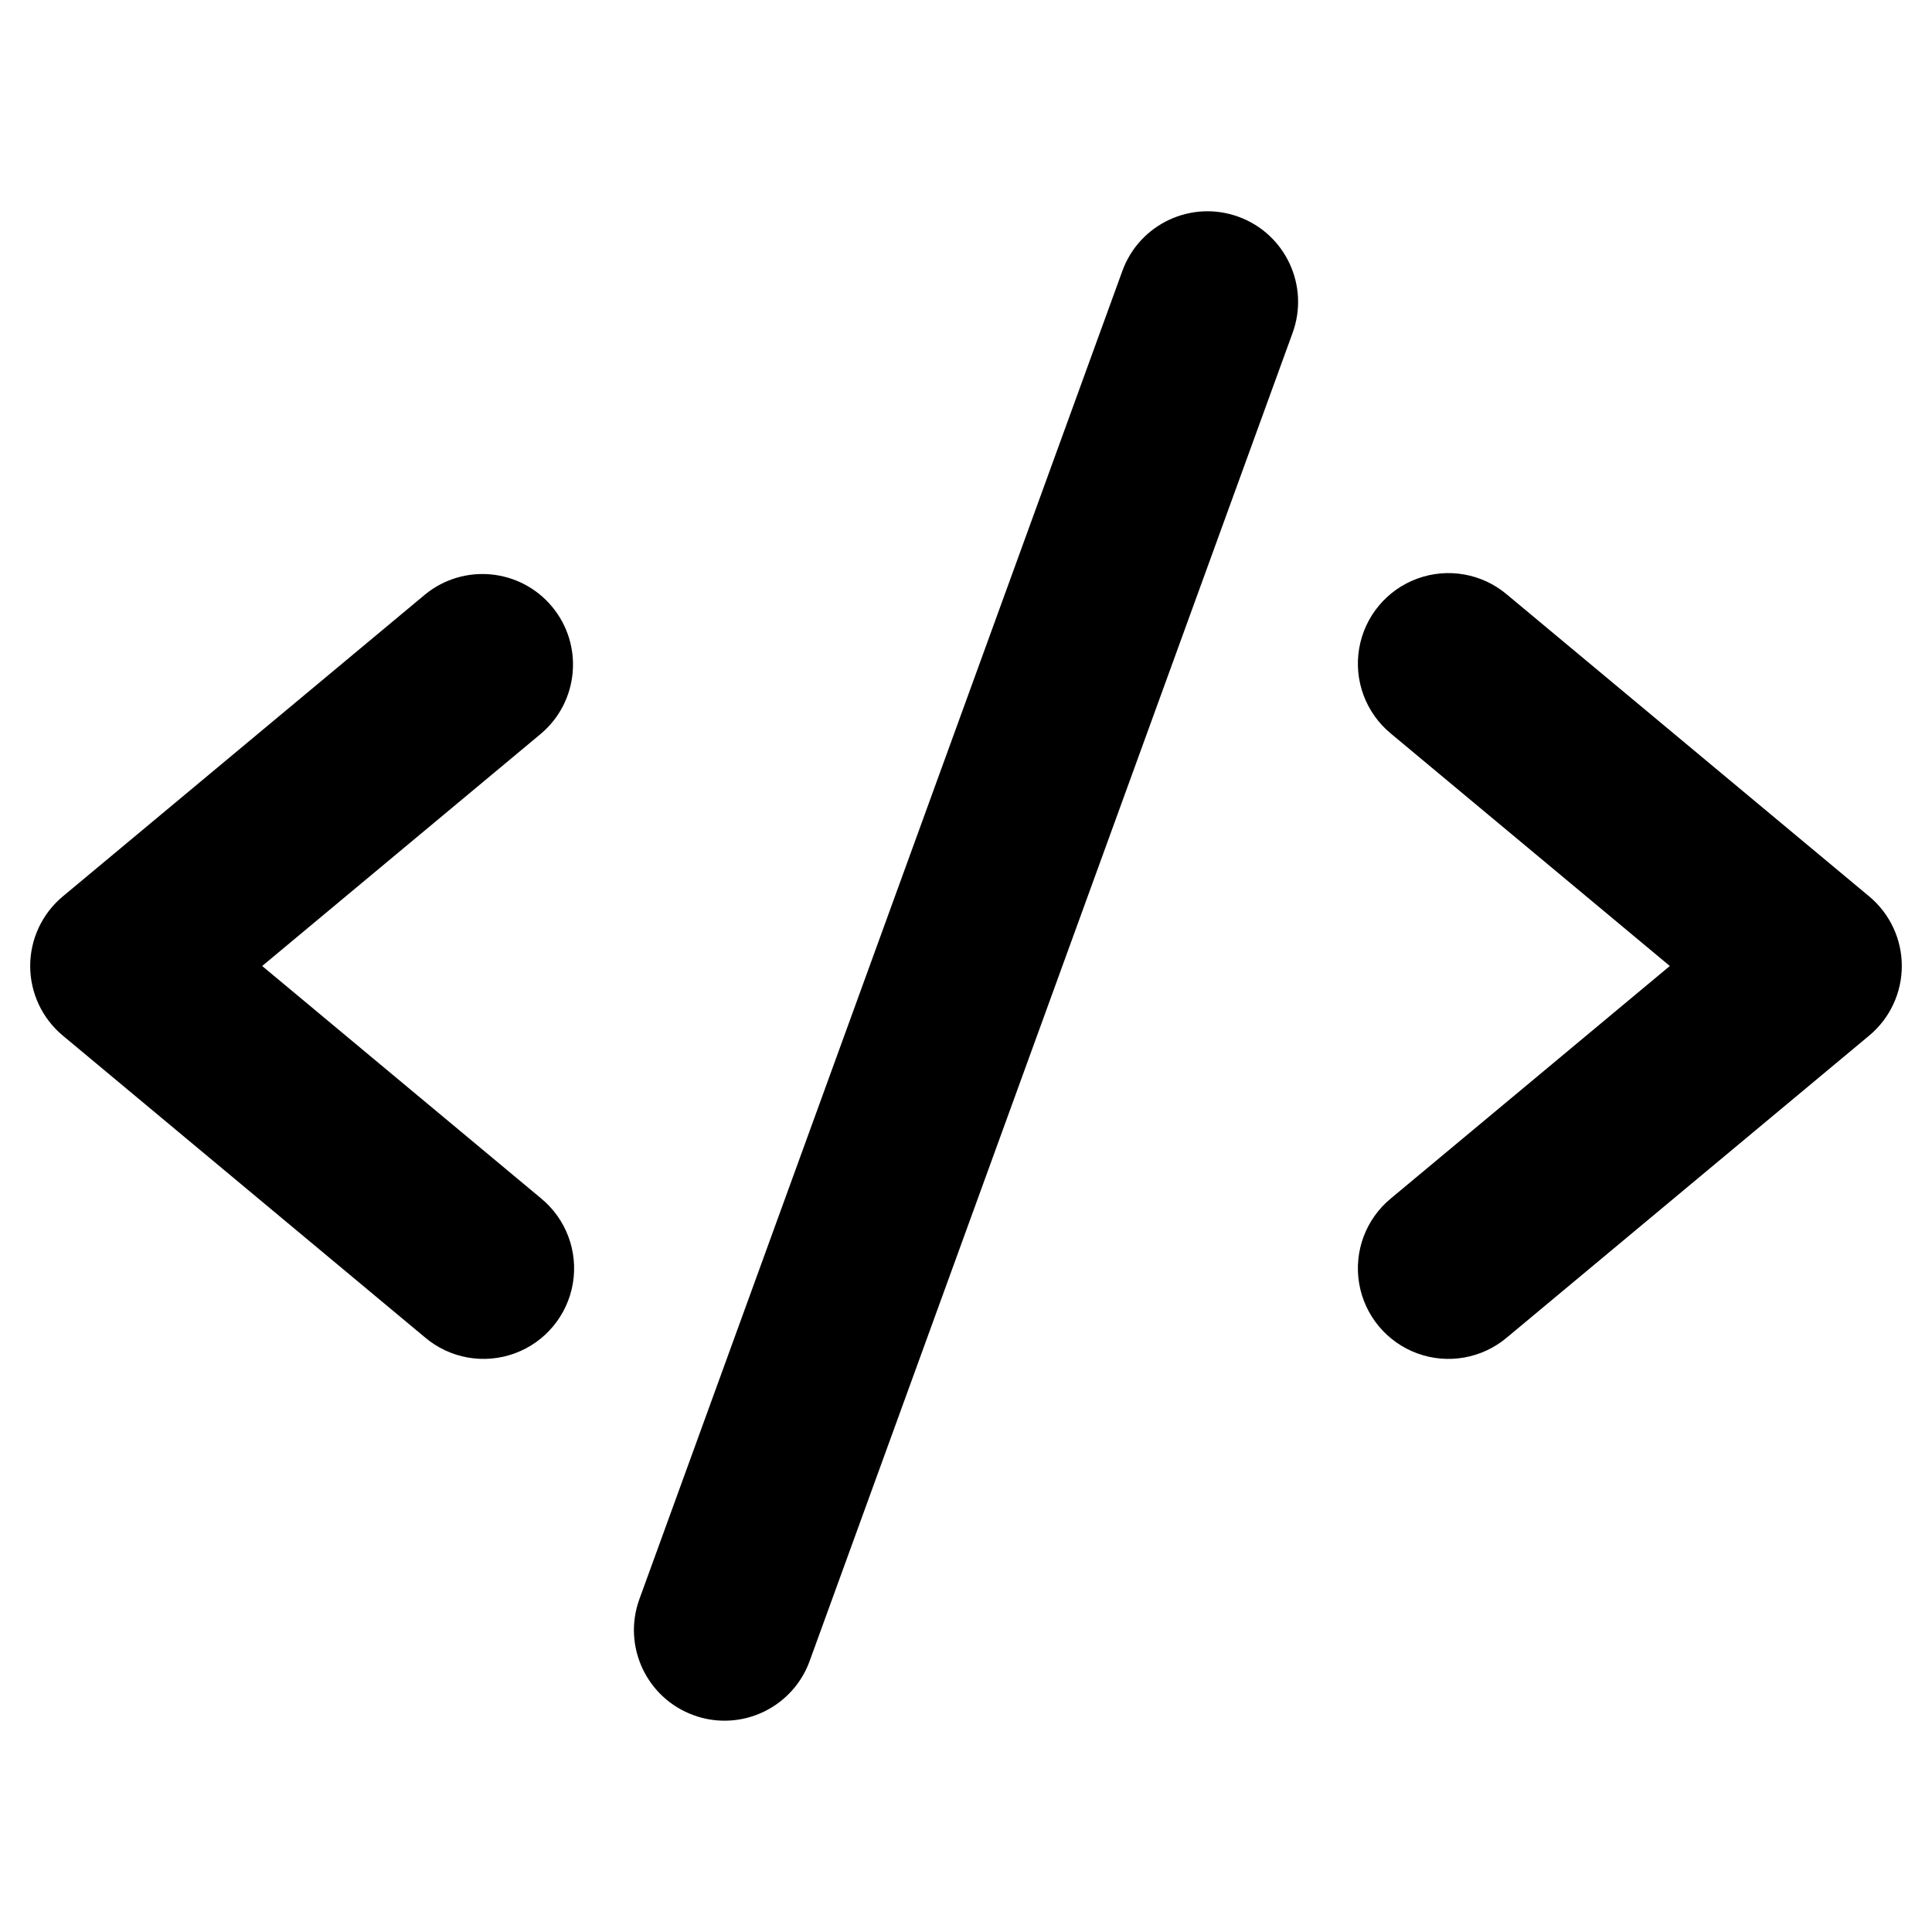
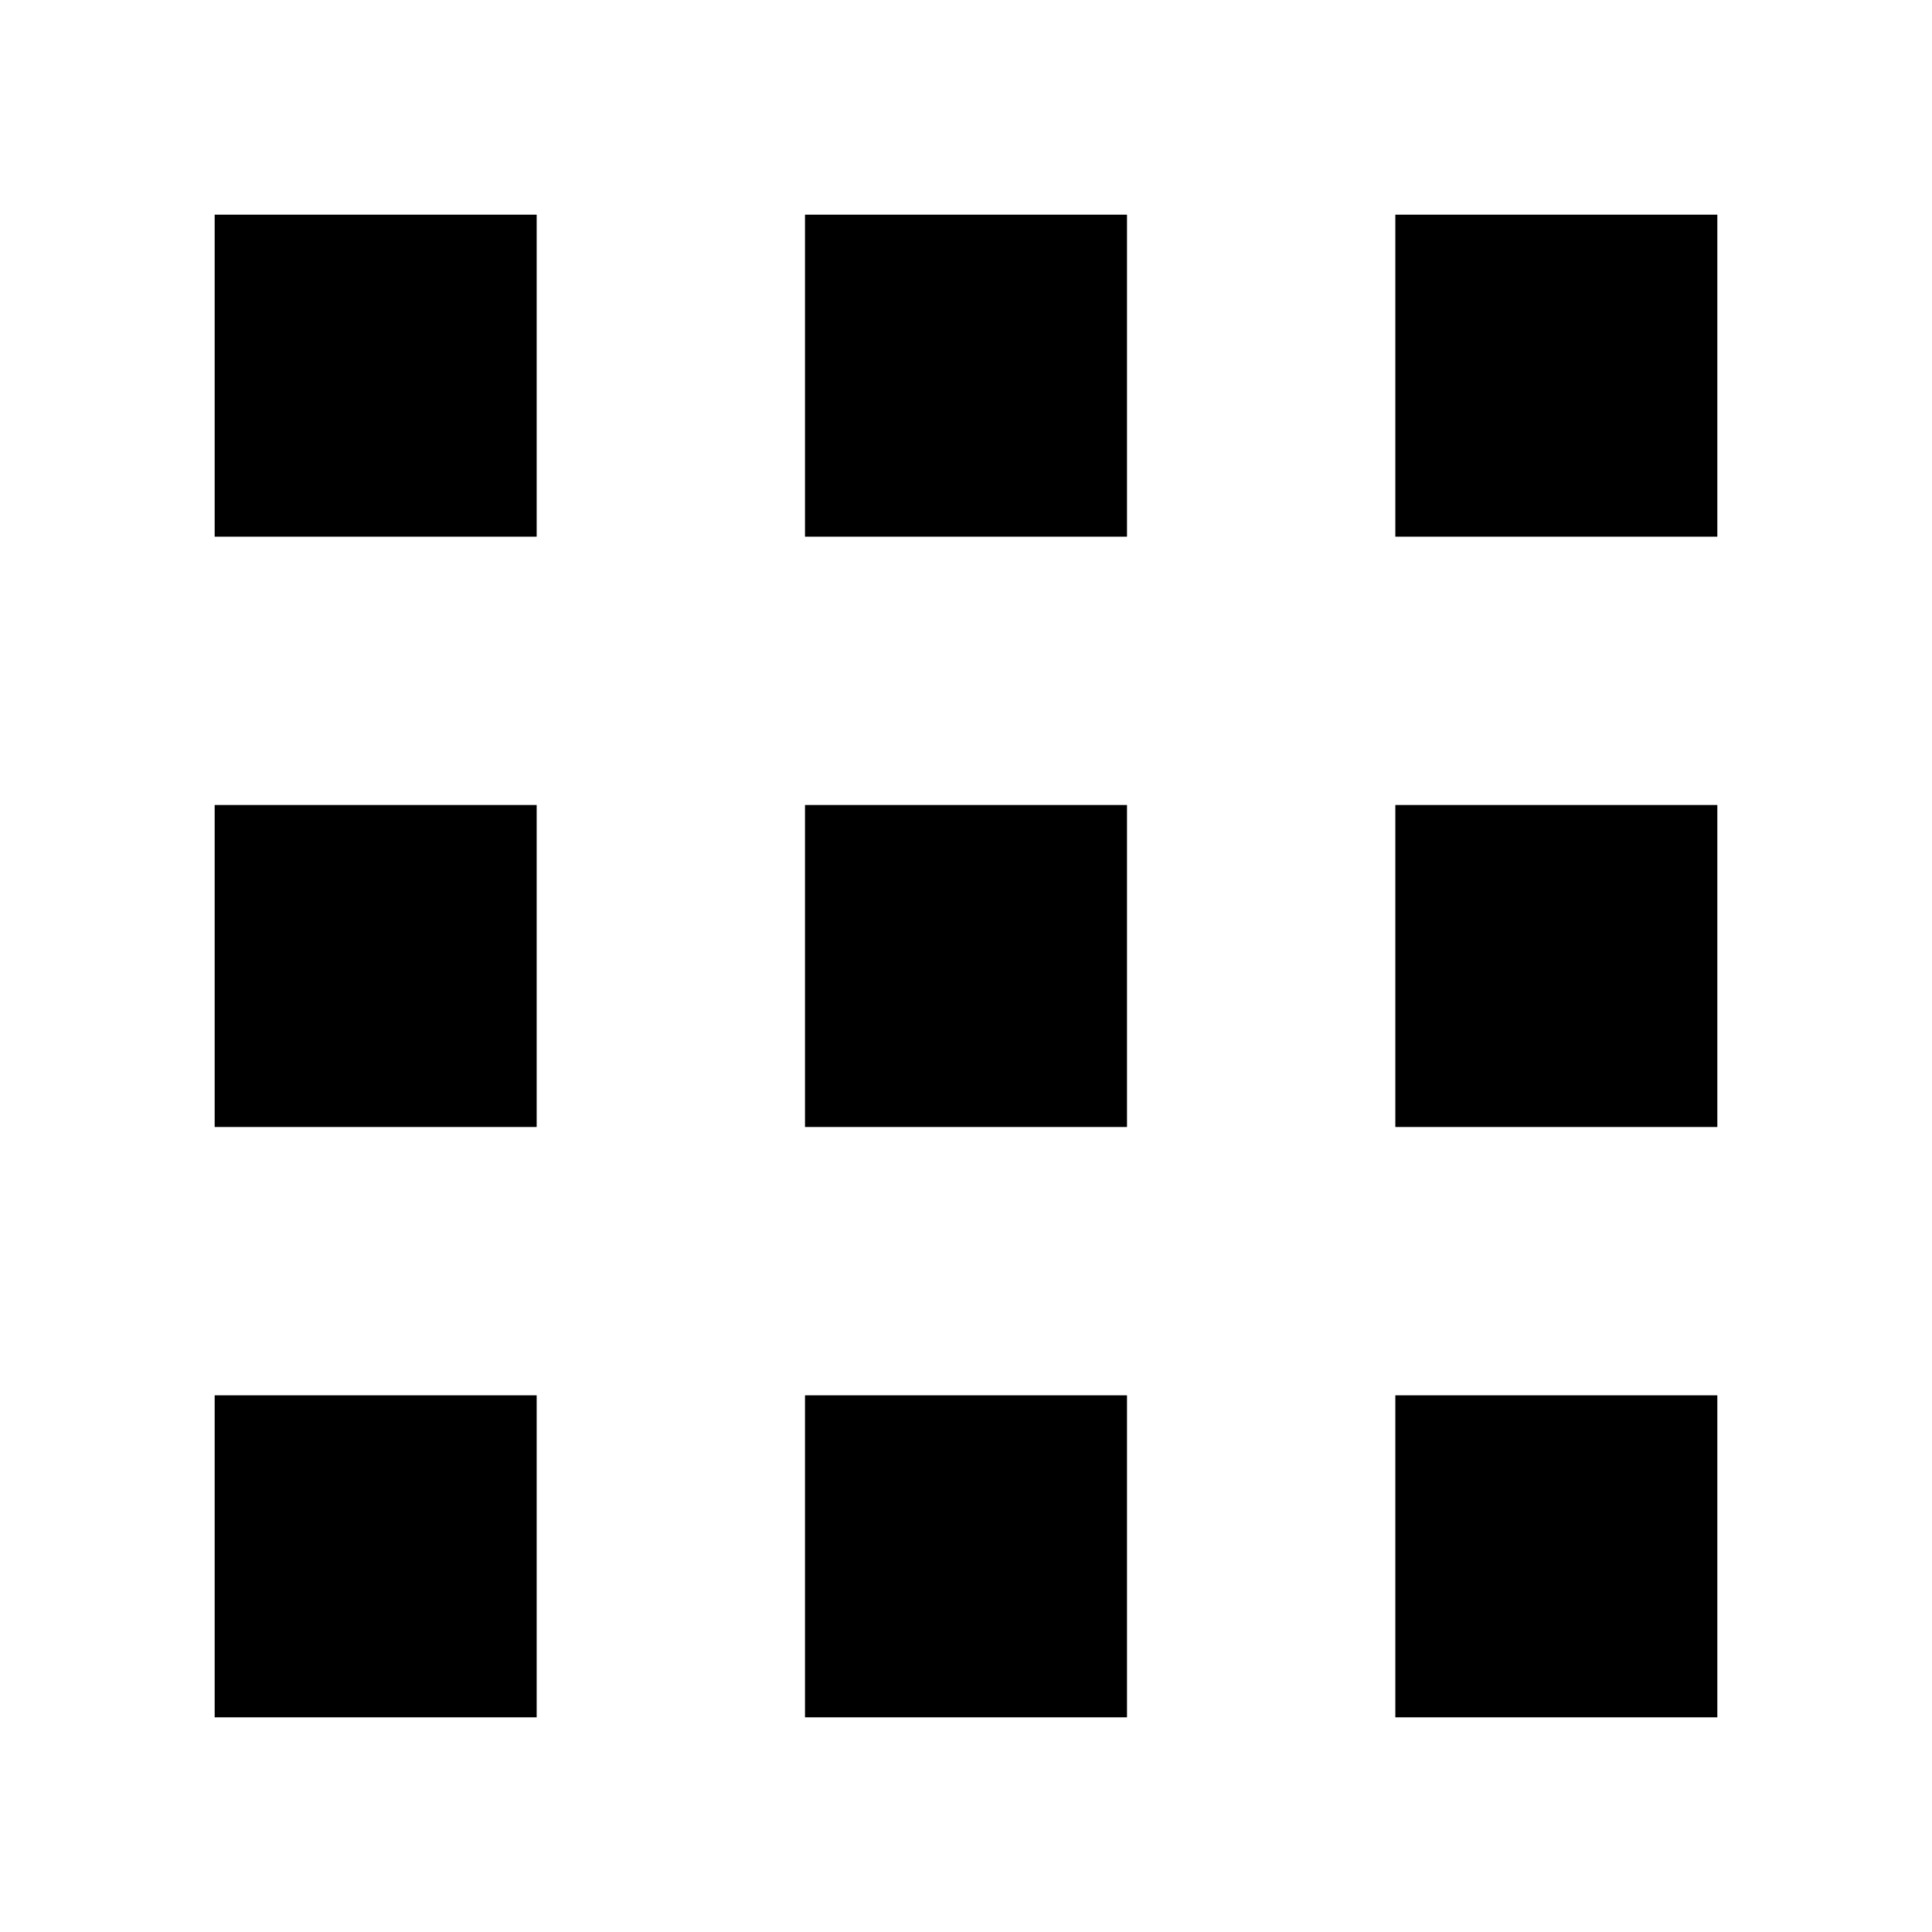
- <svg xmlns="http://www.w3.org/2000/svg" width="32" height="32" viewBox="0 0 256 256">
-   <path fill="currentColor" d="M71.68 97.22L34.74 128l36.94 30.78a12 12 0 1 1-15.36 18.44l-48-40a12 12 0 0 1 0-18.44l48-40a12 12 0 0 1 15.36 18.44Zm176 21.56l-48-40a12 12 0 1 0-15.36 18.44L221.26 128l-36.94 30.78a12 12 0 1 0 15.36 18.44l48-40a12 12 0 0 0 0-18.44ZM164.1 28.72a12 12 0 0 0-15.38 7.18l-64 176a12 12 0 0 0 7.18 15.37a11.79 11.79 0 0 0 4.1.73a12 12 0 0 0 11.28-7.9l64-176a12 12 0 0 0-7.18-15.38Z" />
+ <svg xmlns="http://www.w3.org/2000/svg" fill="#000000" width="800px" height="800px" viewBox="0 0 36 36" version="1.1" preserveAspectRatio="xMidYMid meet">
+   <rect x="4" y="4" width="6" height="6" class="clr-i-solid clr-i-solid-path-1" />
+   <rect x="4" y="15" width="6" height="6" class="clr-i-solid clr-i-solid-path-2" />
+   <rect x="4" y="26" width="6" height="6" class="clr-i-solid clr-i-solid-path-3" />
+   <rect x="15" y="4" width="6" height="6" class="clr-i-solid clr-i-solid-path-4" />
+   <rect x="15" y="15" width="6" height="6" class="clr-i-solid clr-i-solid-path-5" />
+   <rect x="15" y="26" width="6" height="6" class="clr-i-solid clr-i-solid-path-6" />
+   <rect x="26" y="4" width="6" height="6" class="clr-i-solid clr-i-solid-path-7" />
+   <rect x="26" y="15" width="6" height="6" class="clr-i-solid clr-i-solid-path-8" />
+   <rect x="26" y="26" width="6" height="6" class="clr-i-solid clr-i-solid-path-9" />
+   <rect x="0" y="0" width="36" height="36" fill-opacity="0" />
</svg>
